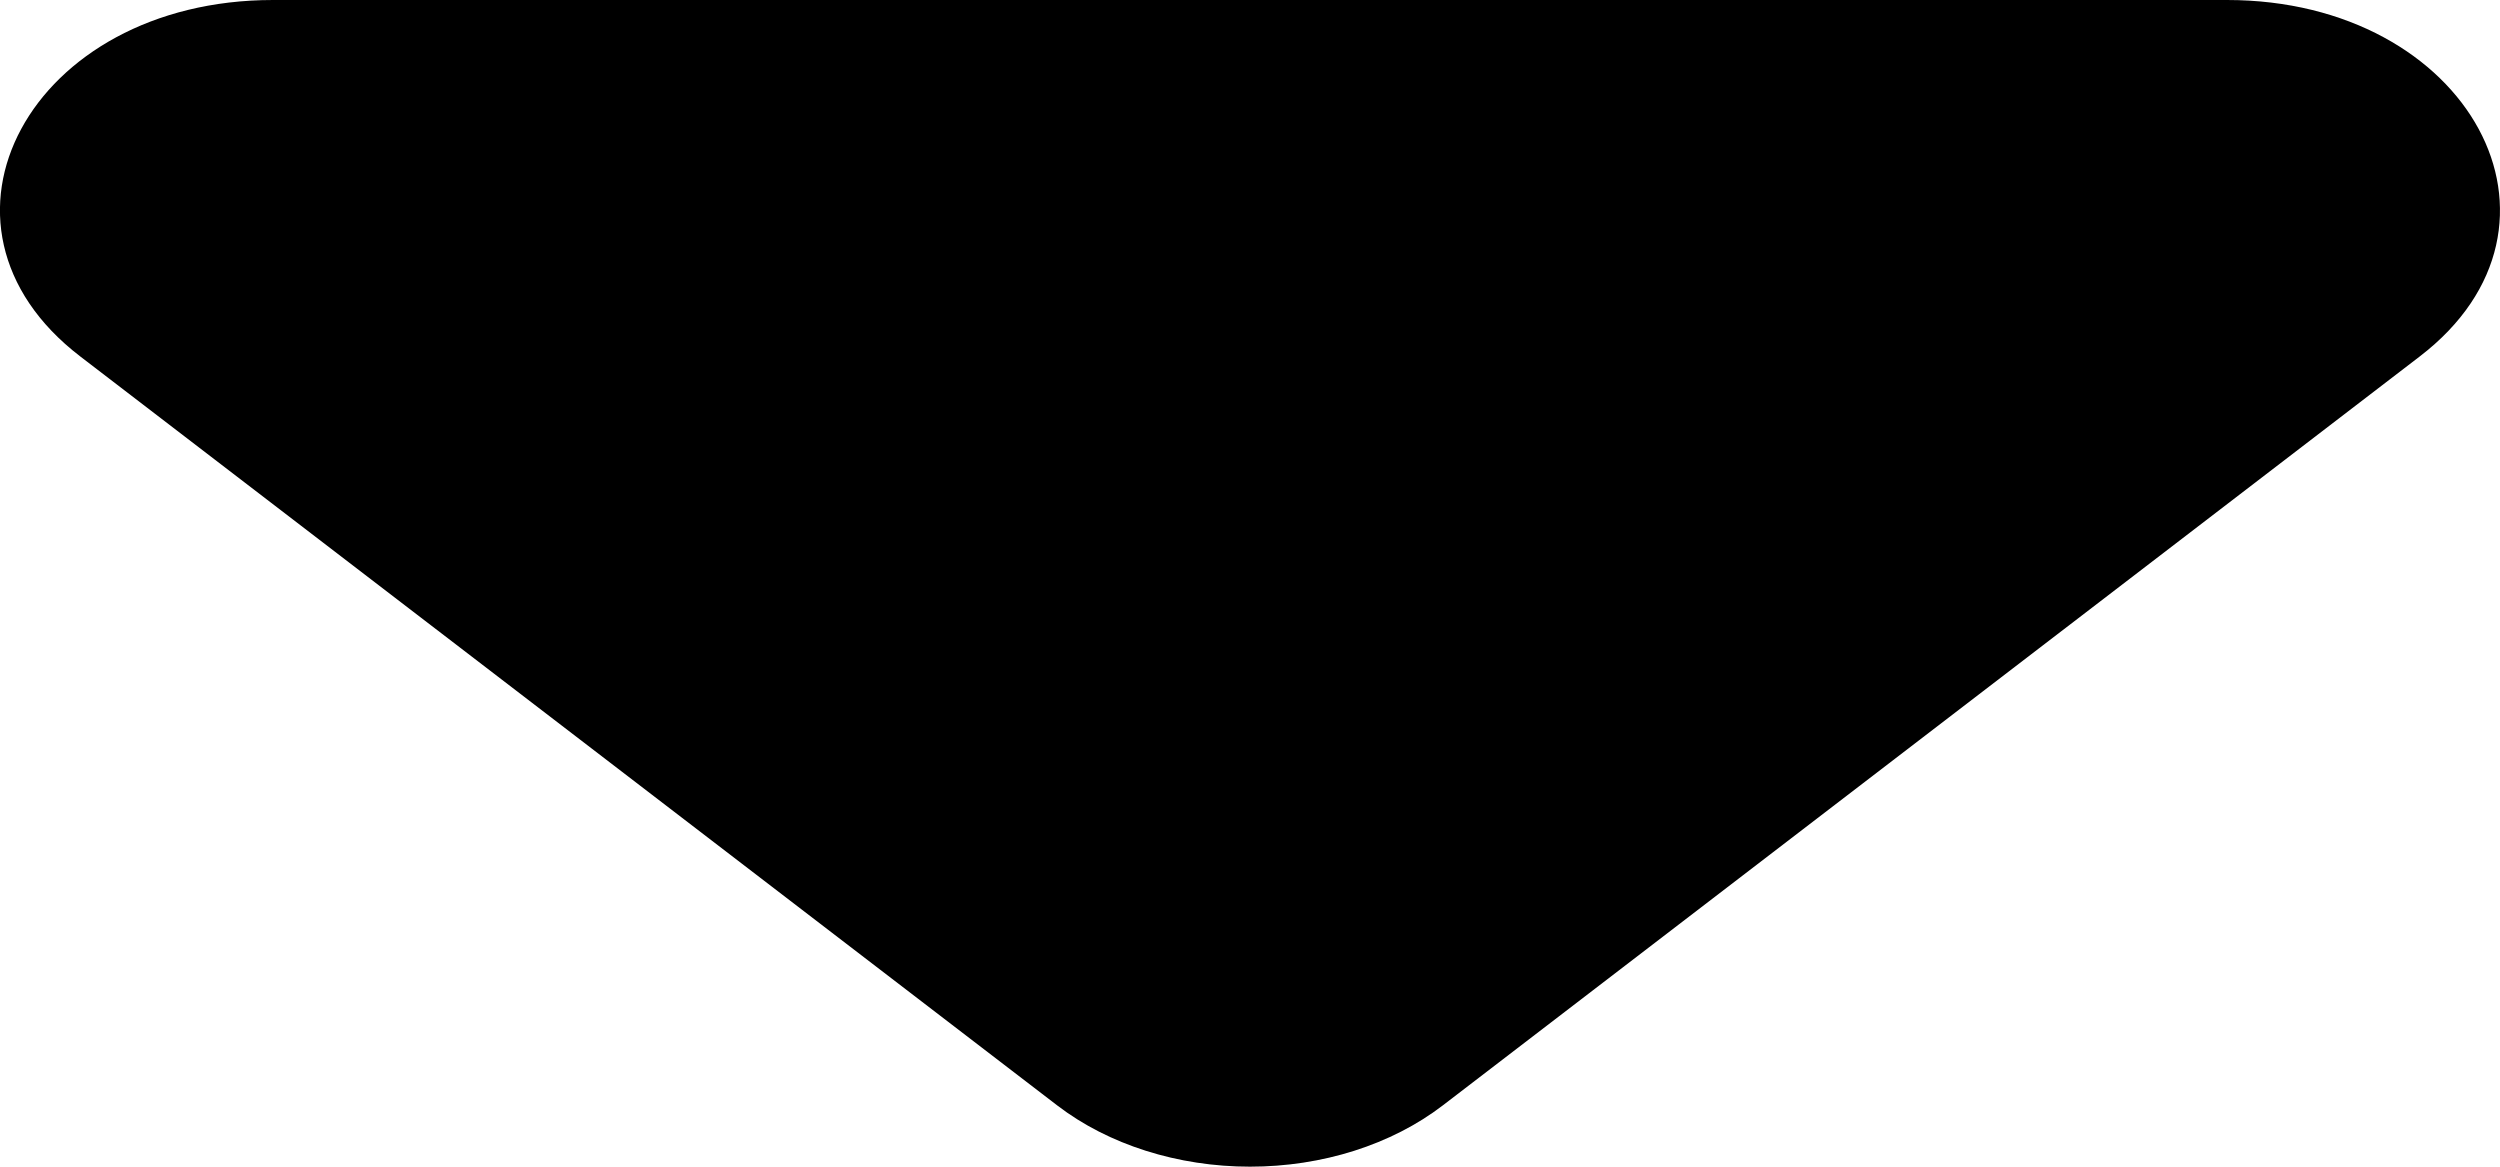
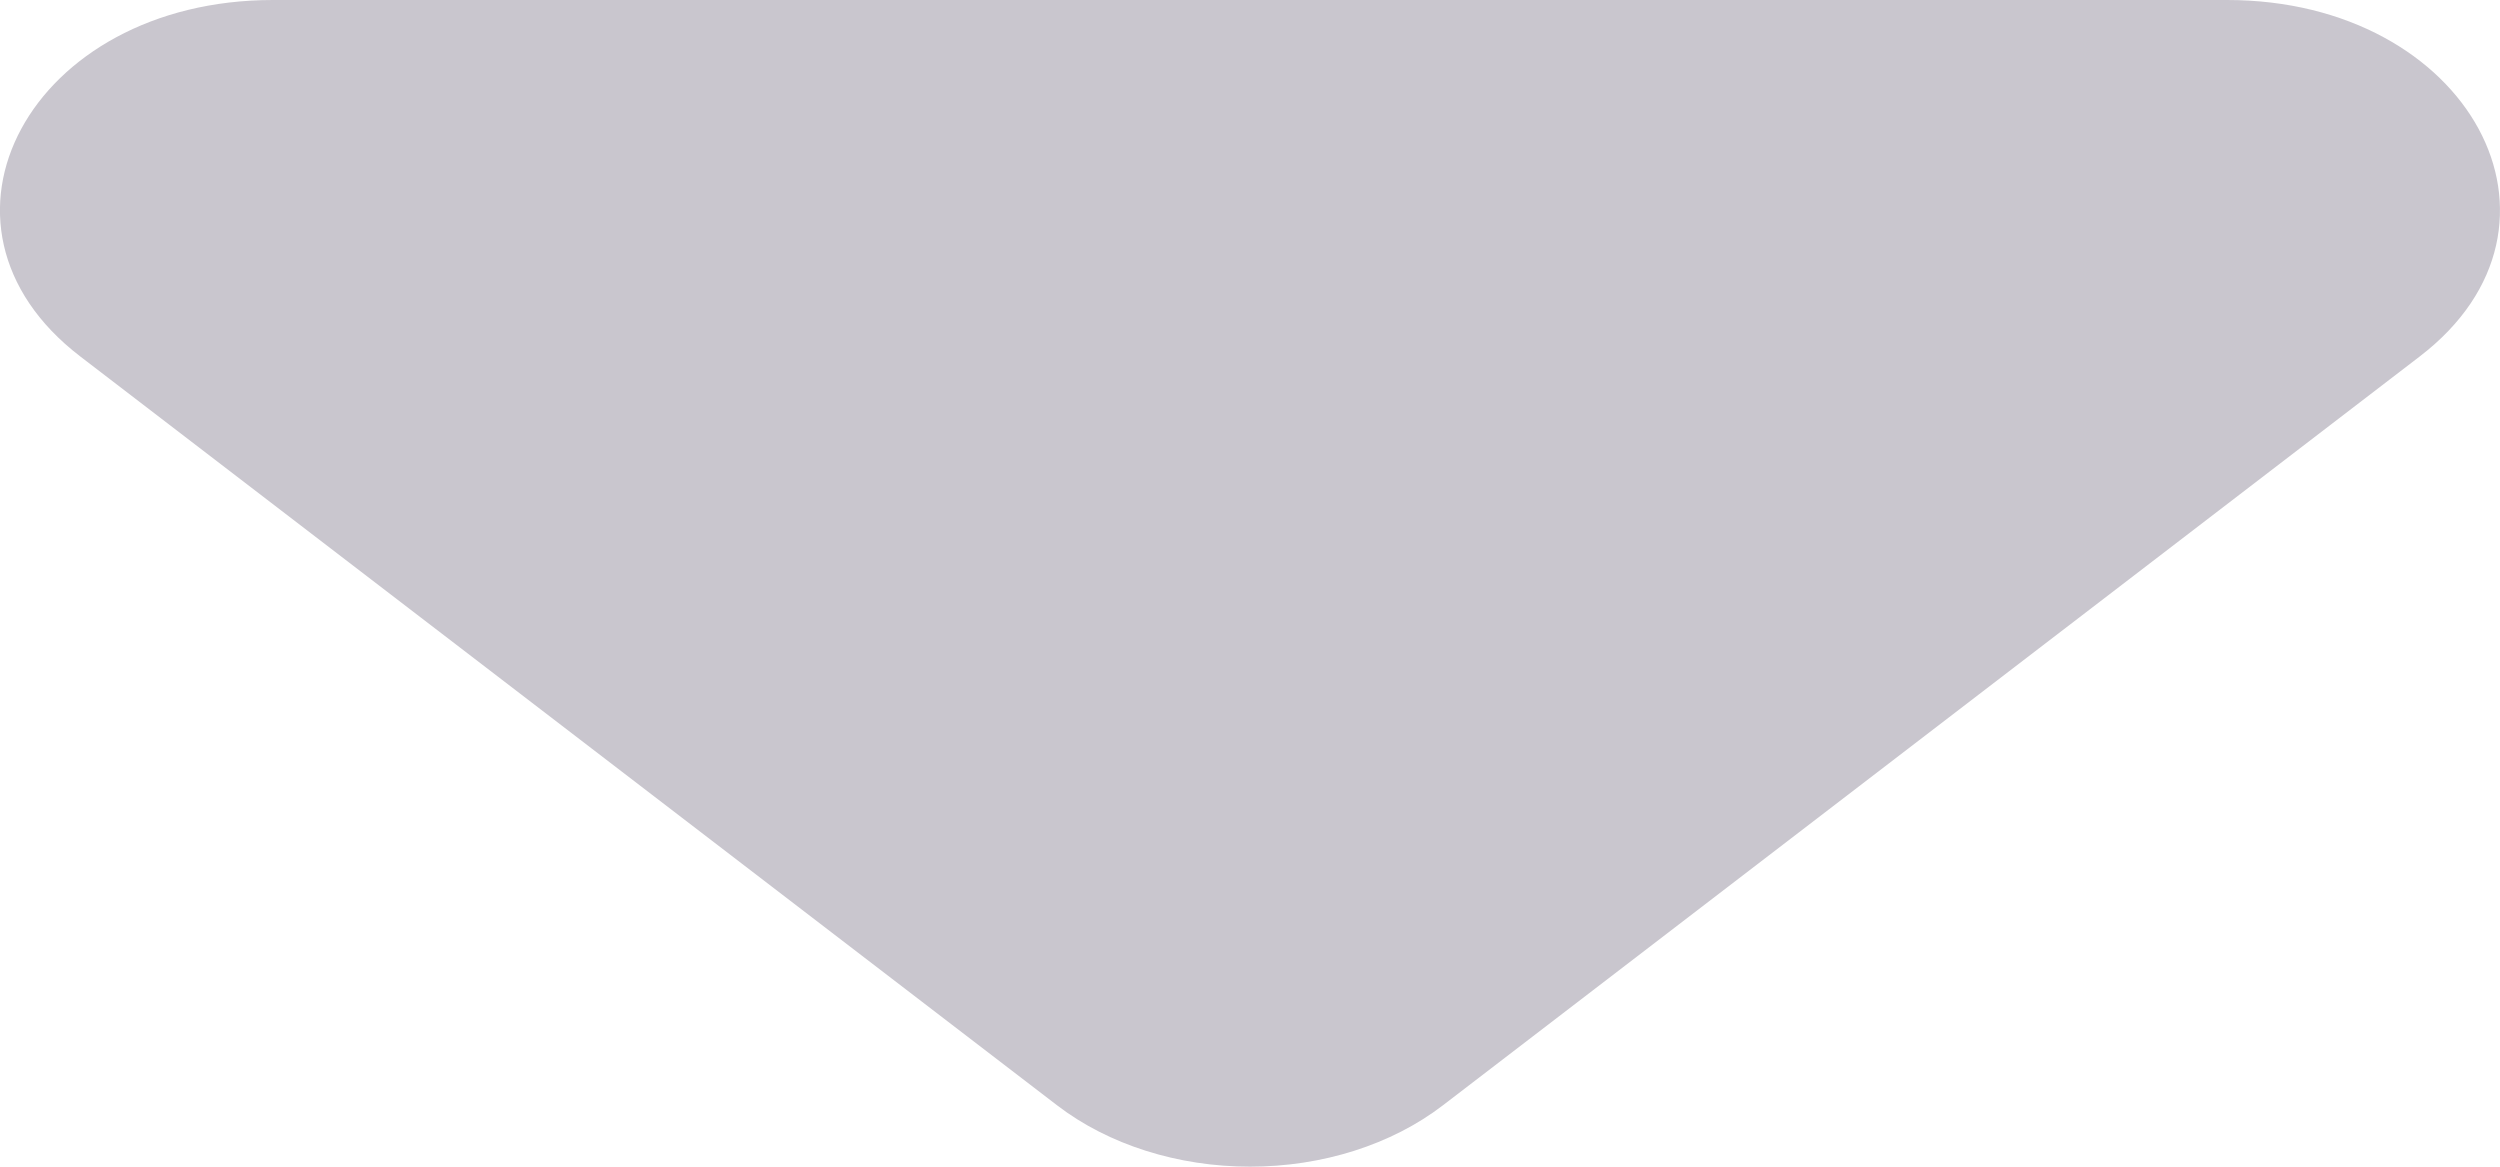
<svg xmlns="http://www.w3.org/2000/svg" width="15" height="7" viewBox="0 0 15 7" fill="none">
-   <path d="M6.344 6.633L0.482 2.139C-0.548 1.35 0.181 0 1.638 0H13.362C14.817 0 15.548 1.35 14.518 2.139L8.656 6.633C8.349 6.868 7.934 7 7.5 7C7.067 7 6.651 6.868 6.344 6.633Z" fill="currentColor" />
+   <path d="M6.344 6.633L0.482 2.139C-0.548 1.35 0.181 0 1.638 0H13.362C14.817 0 15.548 1.35 14.518 2.139L8.656 6.633C8.349 6.868 7.934 7 7.5 7C7.067 7 6.651 6.868 6.344 6.633Z" fill="#C9C6CE" />
</svg>
